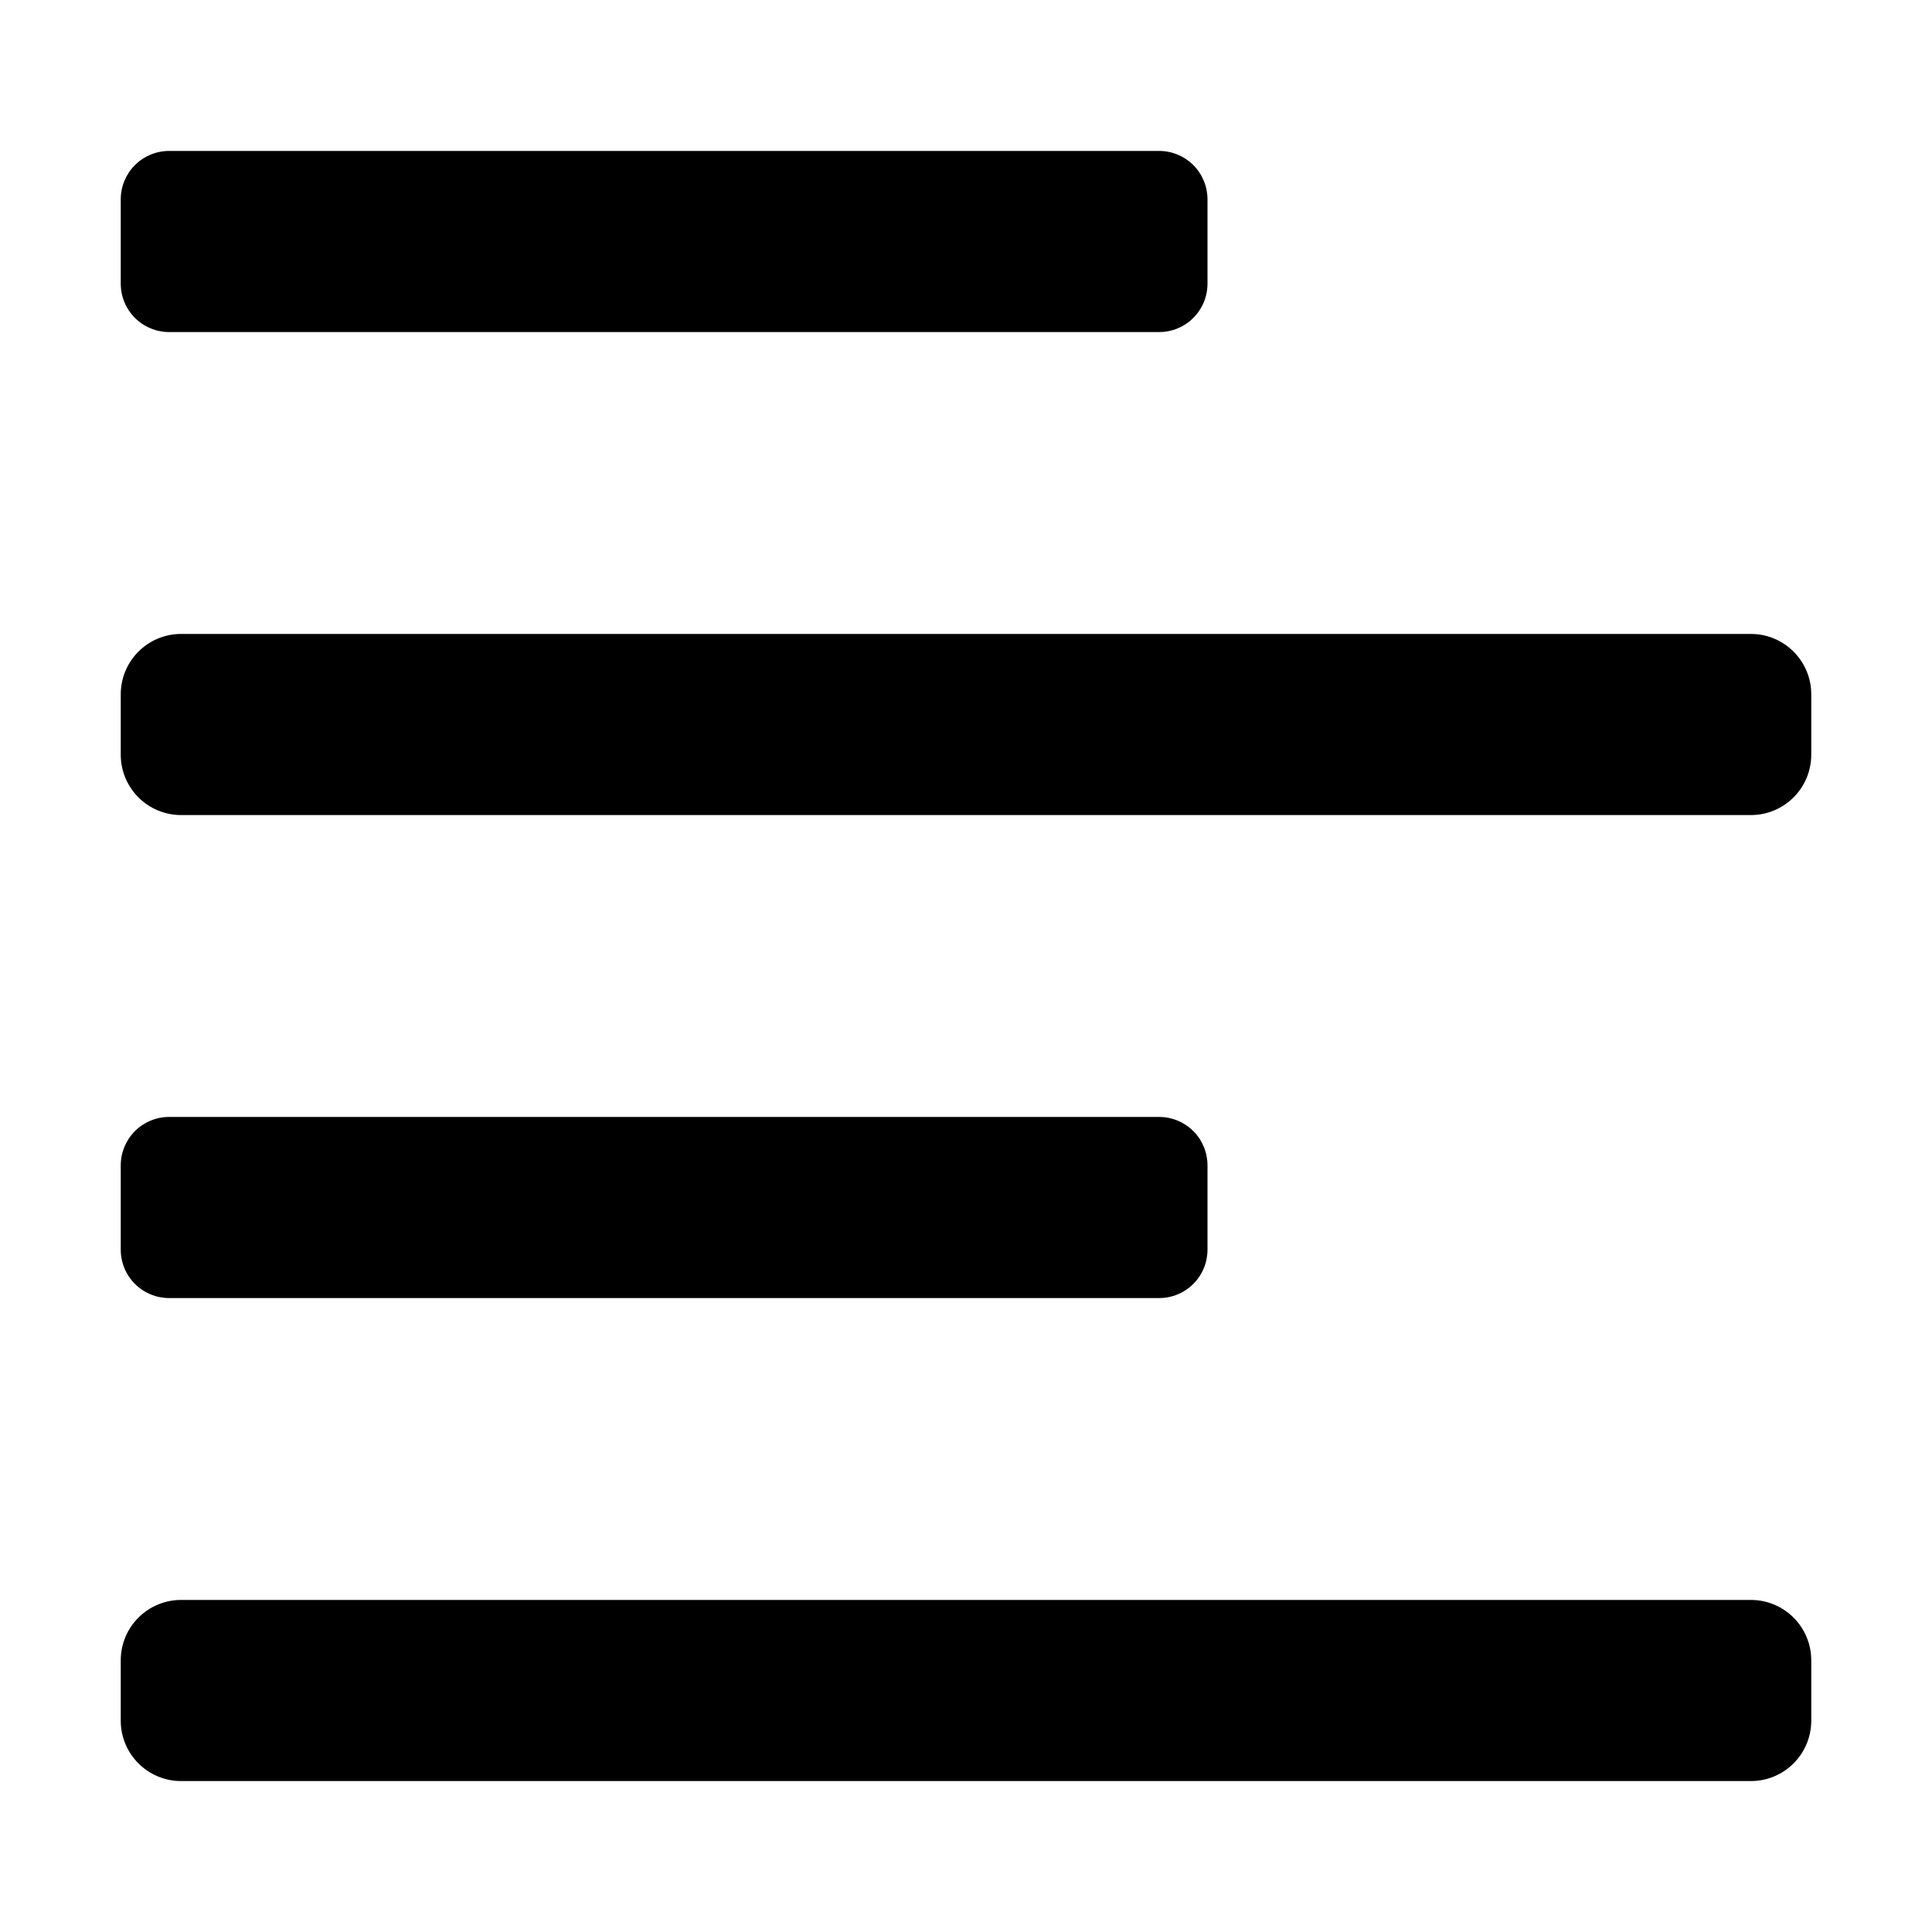
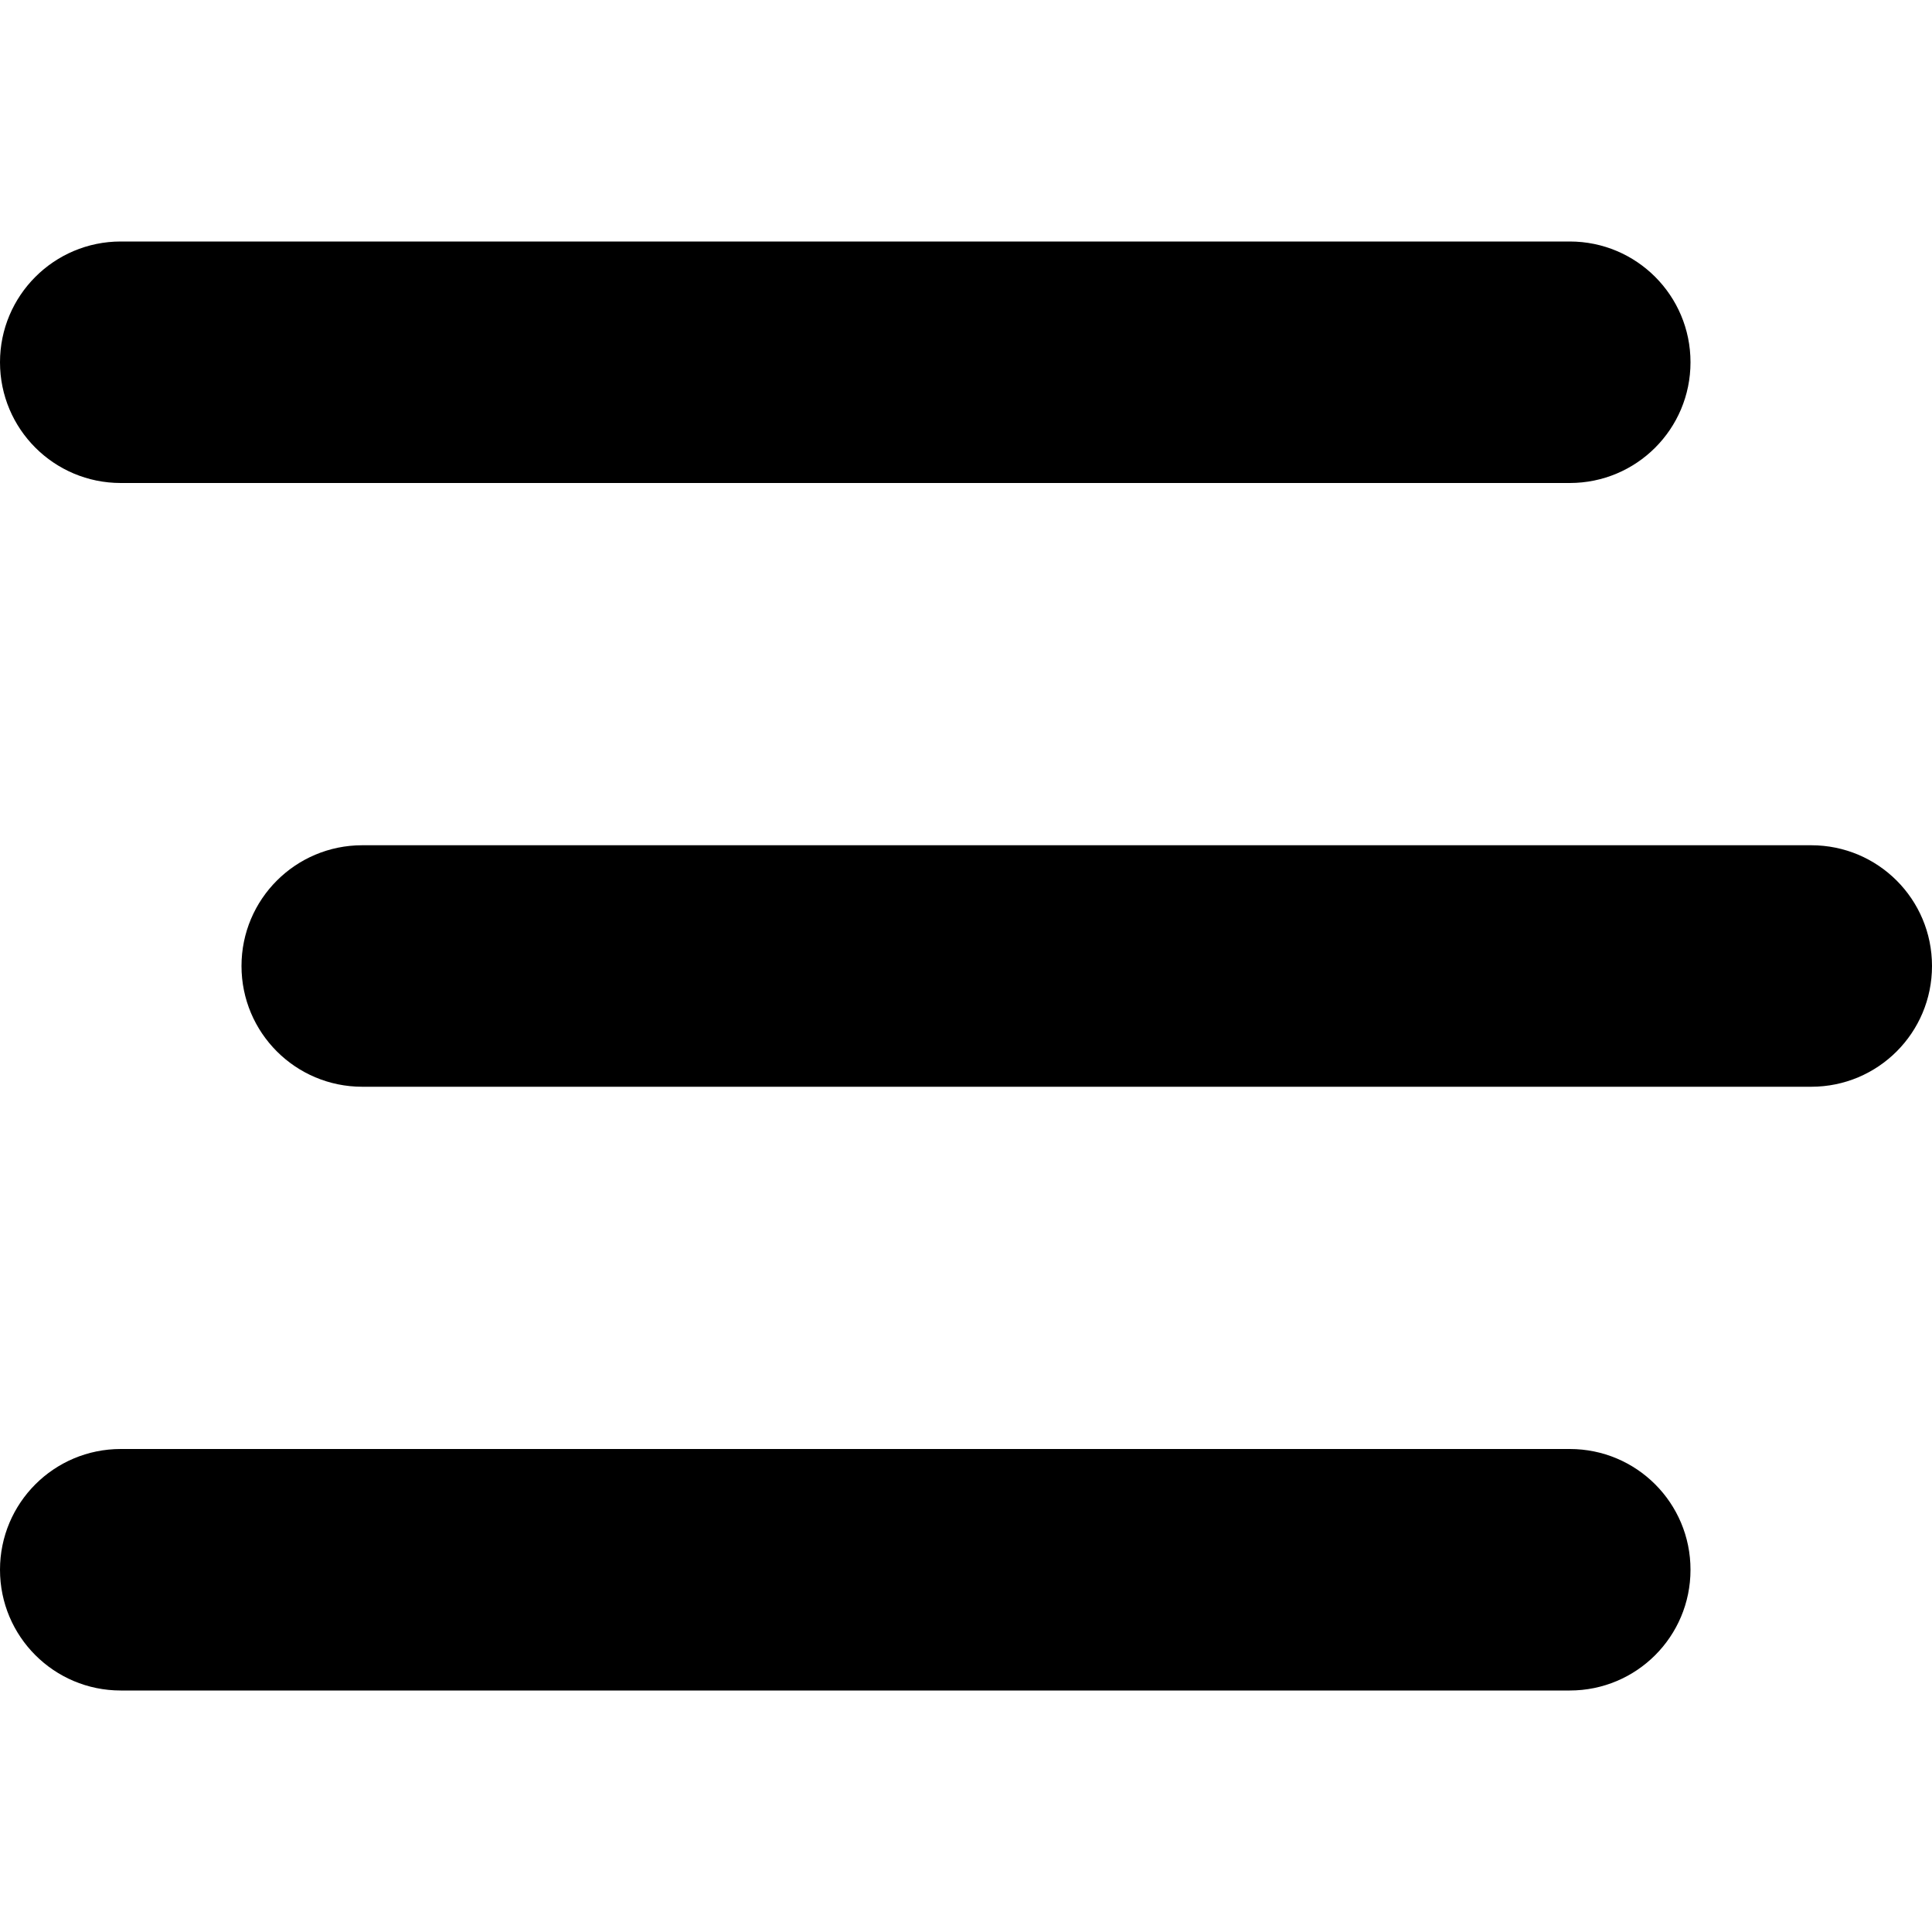
- <svg xmlns="http://www.w3.org/2000/svg" width="32" height="32" viewBox="0 0 448 512">
-   <path d="M12.83 344h262.34A12.82 12.82 0 0 0 288 331.17v-22.34A12.82 12.82 0 0 0 275.17 296H12.83A12.82 12.82 0 0 0 0 308.83v22.34A12.82 12.82 0 0 0 12.83 344zm0-256h262.34A12.82 12.82 0 0 0 288 75.17V52.83A12.82 12.82 0 0 0 275.17 40H12.83A12.82 12.82 0 0 0 0 52.83v22.34A12.82 12.82 0 0 0 12.83 88zM432 168H16a16 16 0 0 0-16 16v16a16 16 0 0 0 16 16h416a16 16 0 0 0 16-16v-16a16 16 0 0 0-16-16zm0 256H16a16 16 0 0 0-16 16v16a16 16 0 0 0 16 16h416a16 16 0 0 0 16-16v-16a16 16 0 0 0-16-16z" />
+ <svg xmlns="http://www.w3.org/2000/svg" width="32" height="32" viewBox="0 0 512 512">
+   <path d="M0 96C0 78.33 14.33 64 32 64H416C433.7 64 448 78.33 448 96C448 113.7 433.7 128 416 128H32C14.33 128 0 113.7 0 96zM64 256C64 238.3 78.33 224 96 224H480C497.7 224 512 238.3 512 256C512 273.7 497.7 288 480 288H96C78.33 288 64 273.7 64 256zM416 448H32C14.33 448 0 433.7 0 416C0 398.3 14.33 384 32 384H416C433.7 384 448 398.3 448 416C448 433.7 433.7 448 416 448z" />
</svg>
